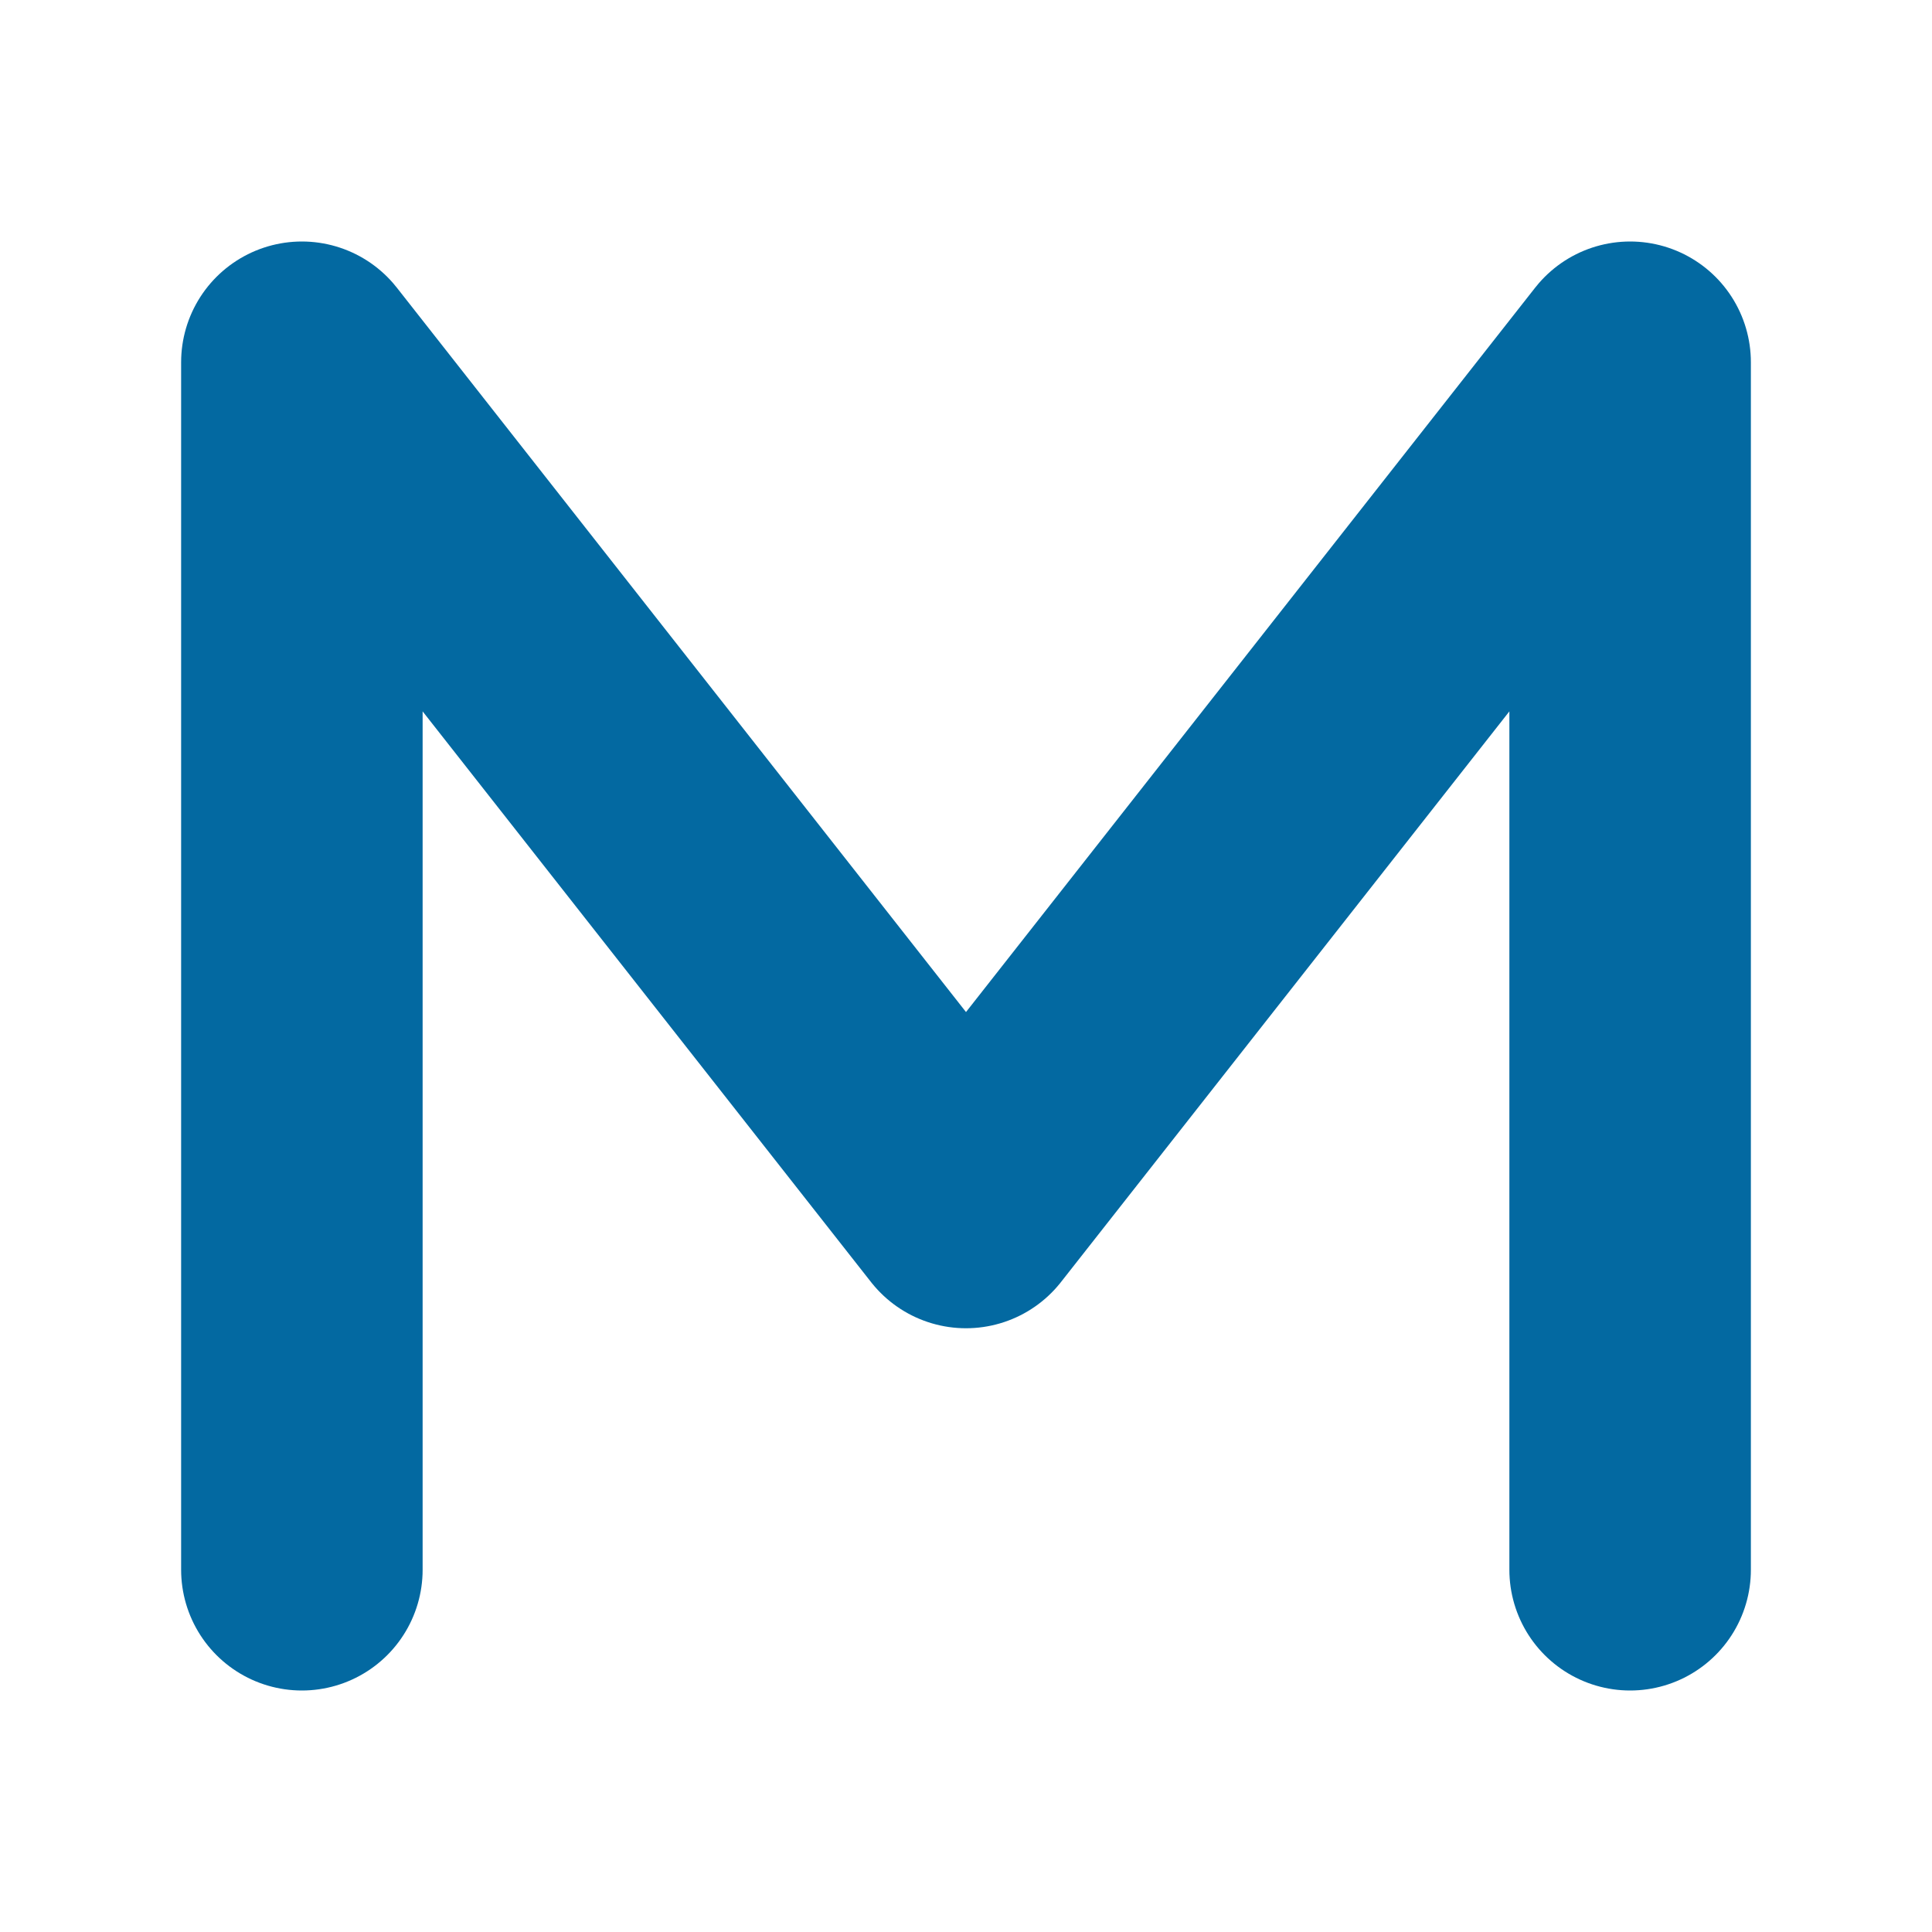
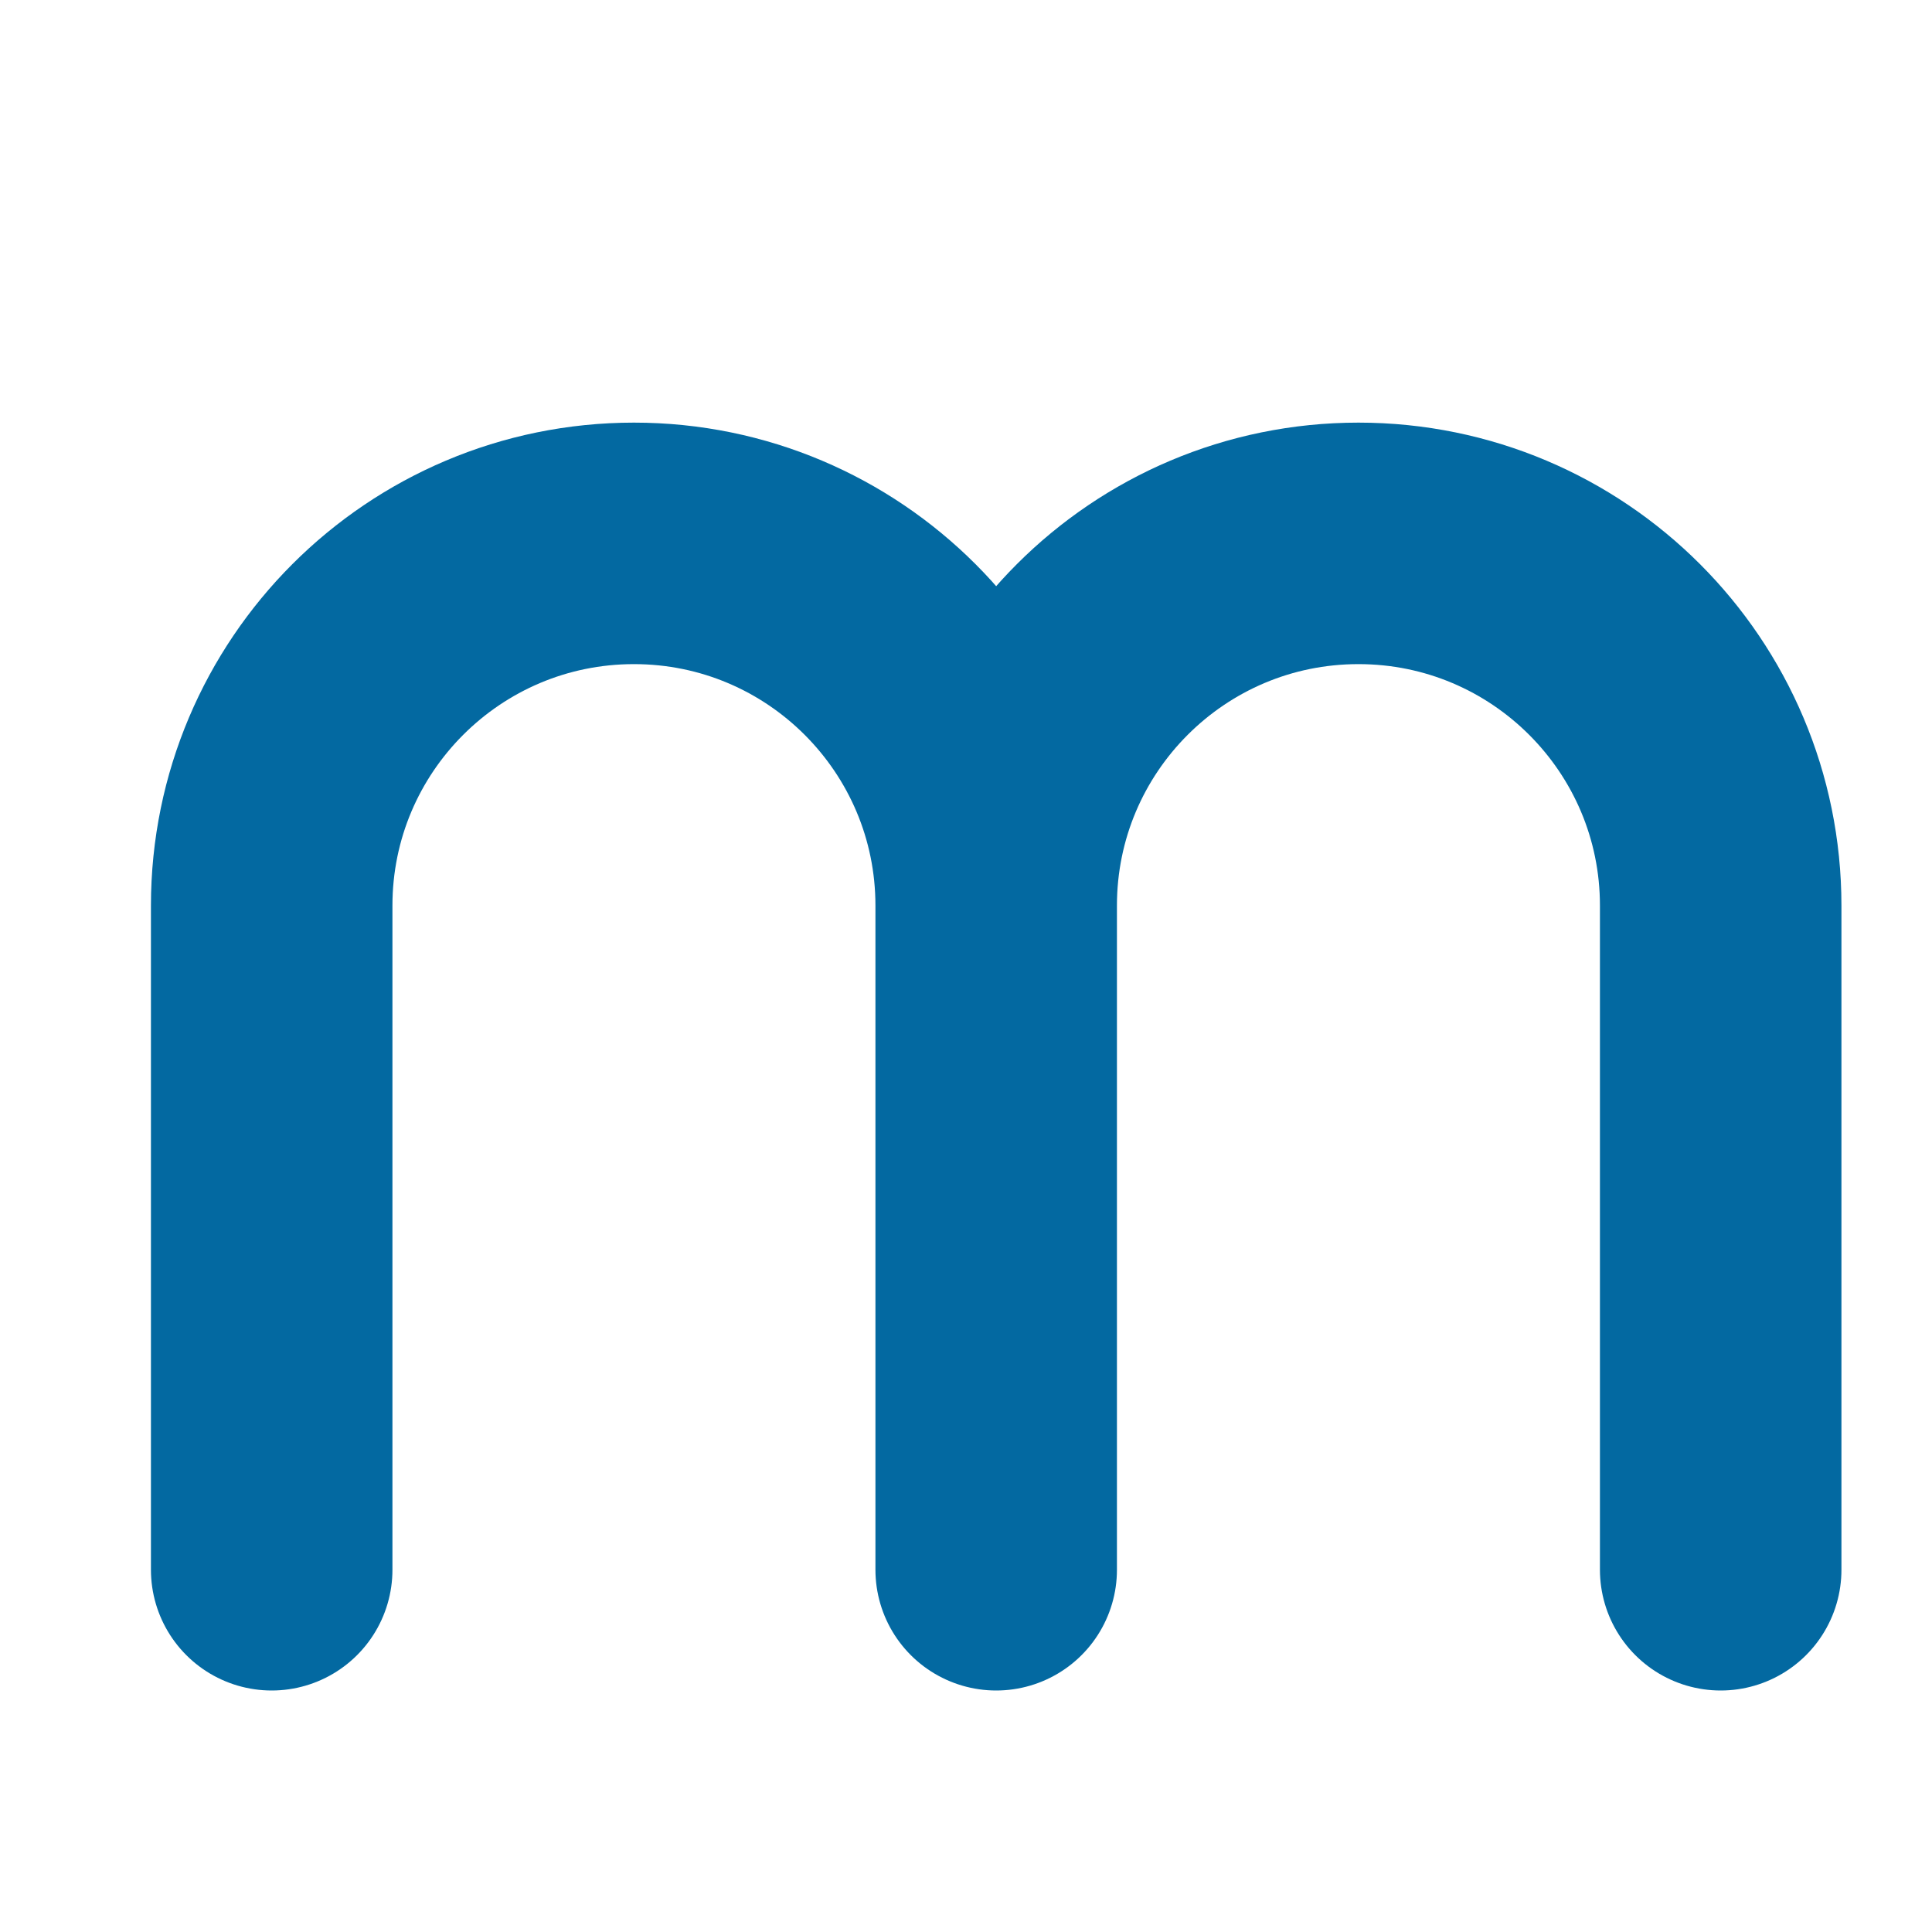
<svg xmlns="http://www.w3.org/2000/svg" viewBox="0 0 16 16" width="16" height="16">
-   <path d="M2.5 13V3l5.5 7L13.5 3v10" fill="none" stroke="#0369A1" stroke-width="2" stroke-linecap="round" stroke-linejoin="round" />
+   <path d="M2.25 13V7.5a3 3 0 0 1 6 0V13M8.25 7.5a3 3 0 0 1 6 0V13" fill="none" stroke="#0369A1" stroke-width="2" stroke-linecap="round" stroke-linejoin="round" />
</svg>
